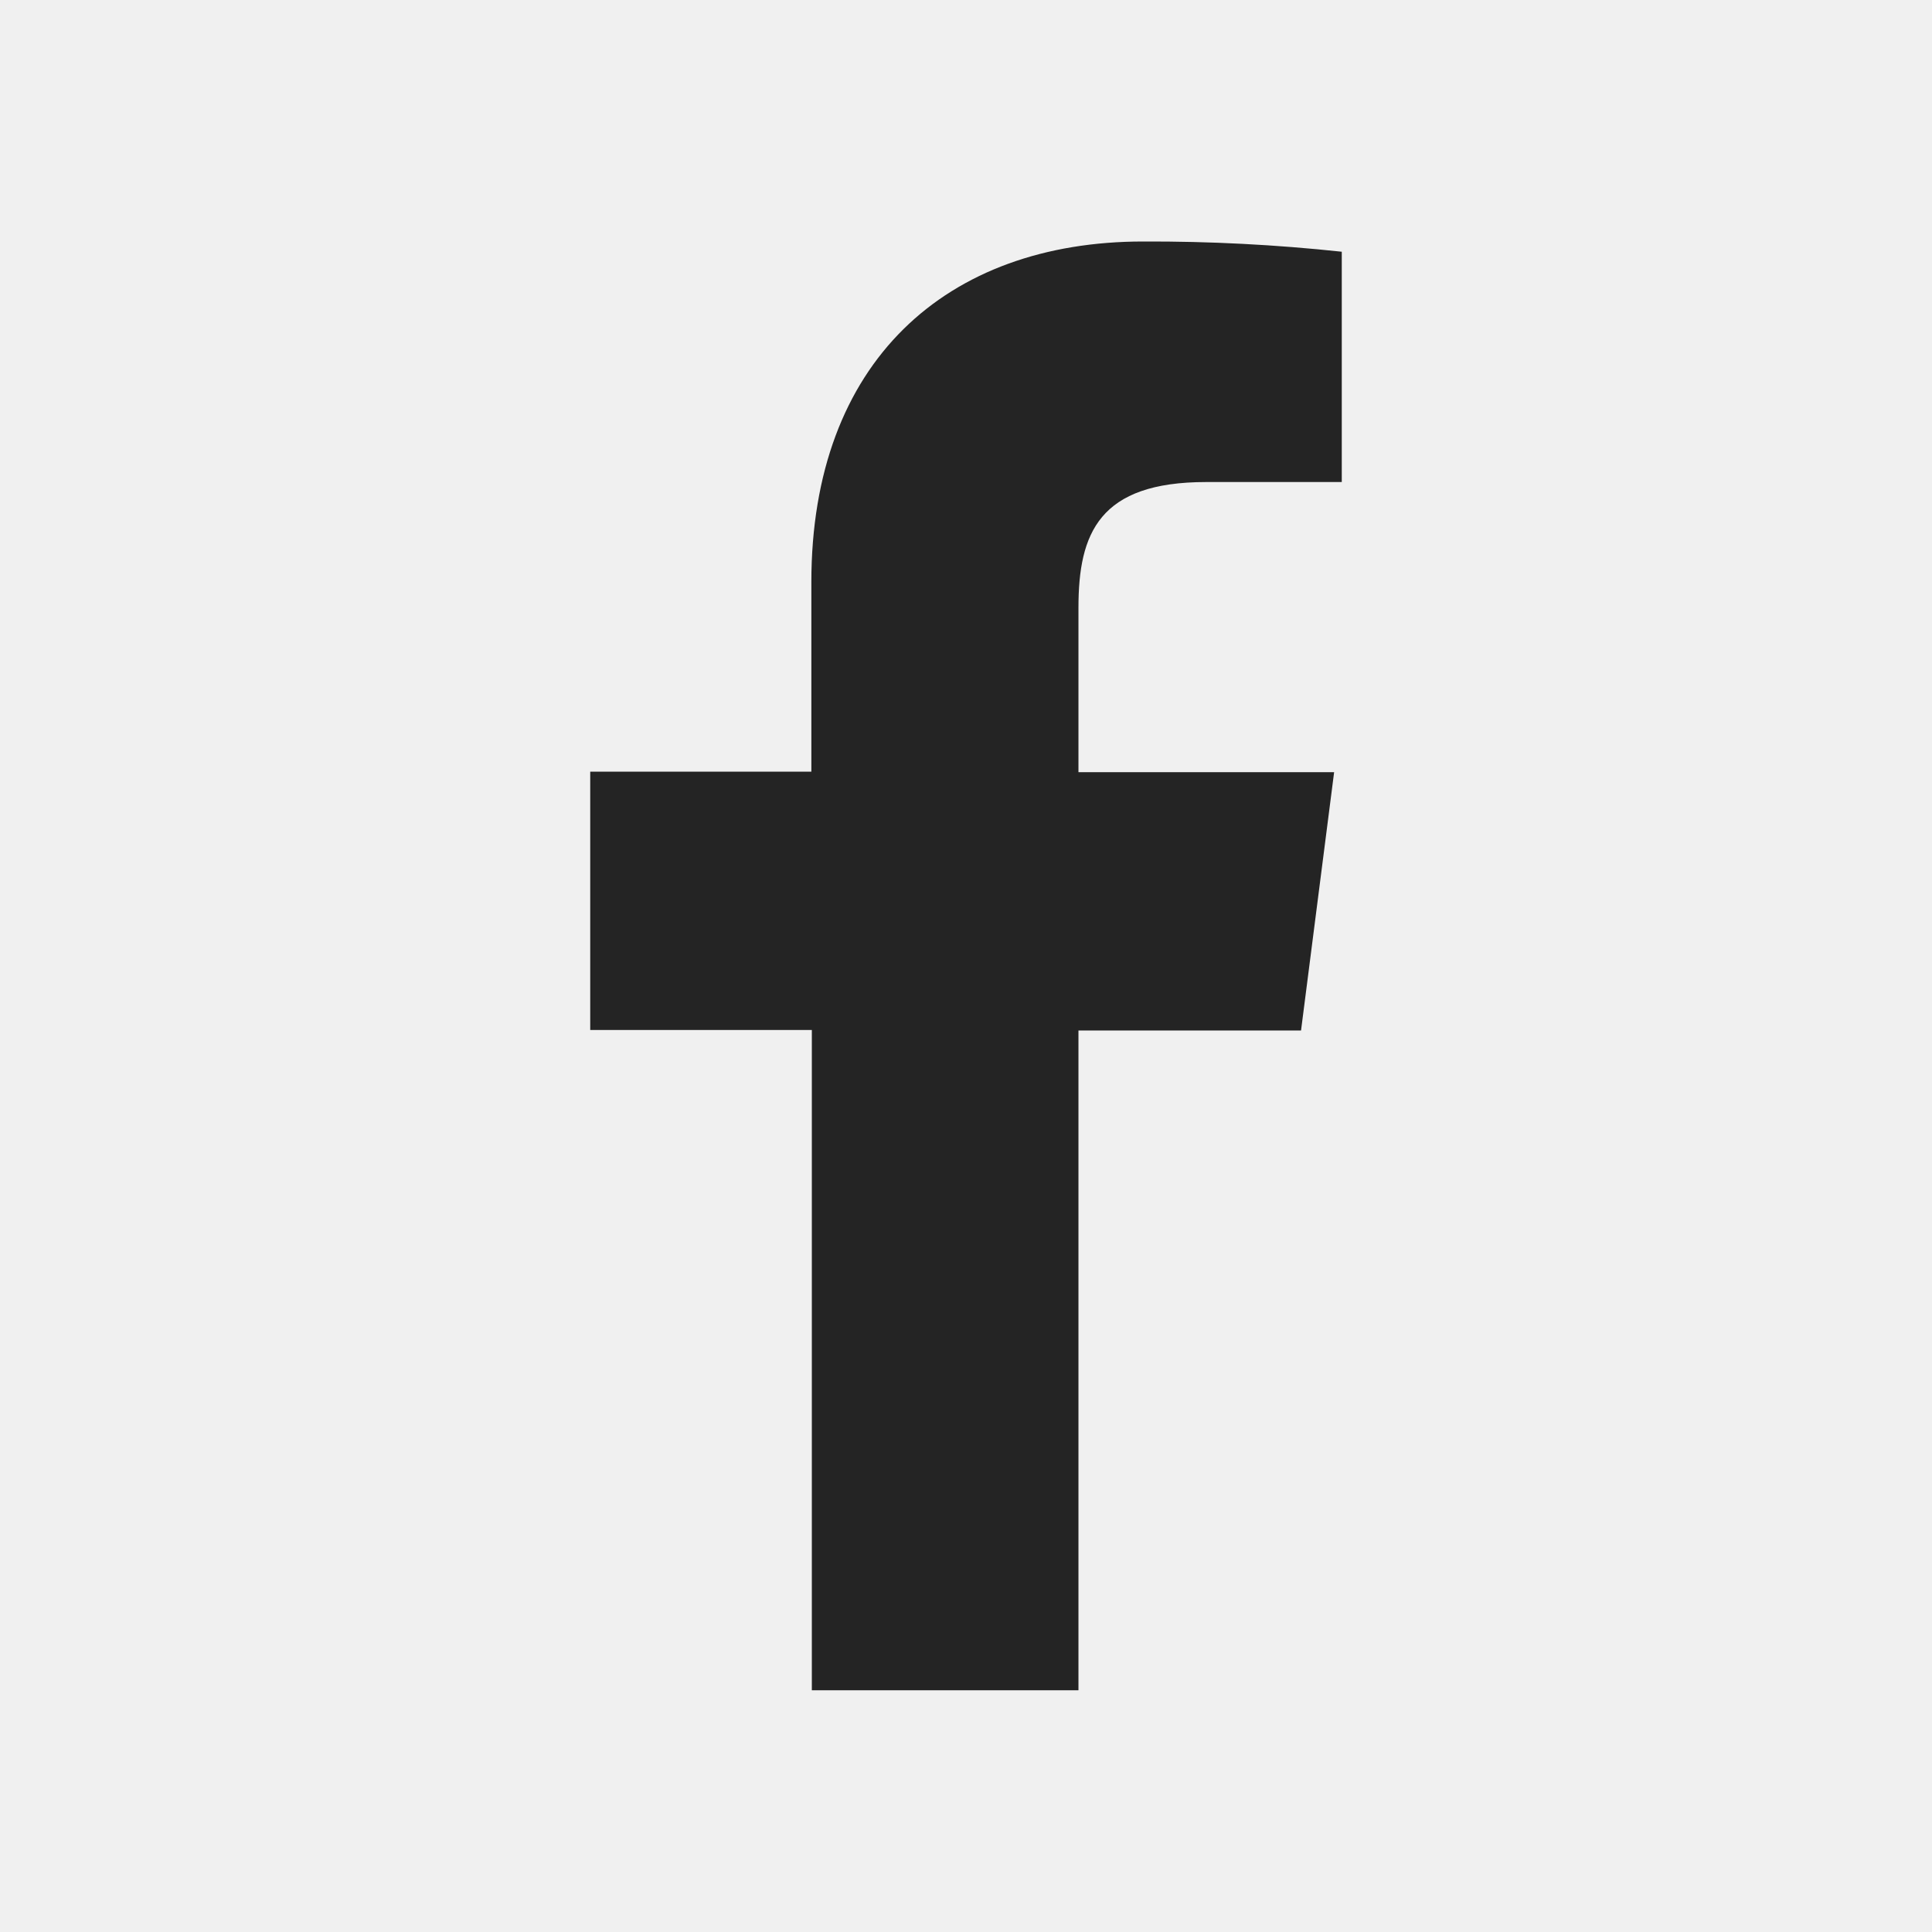
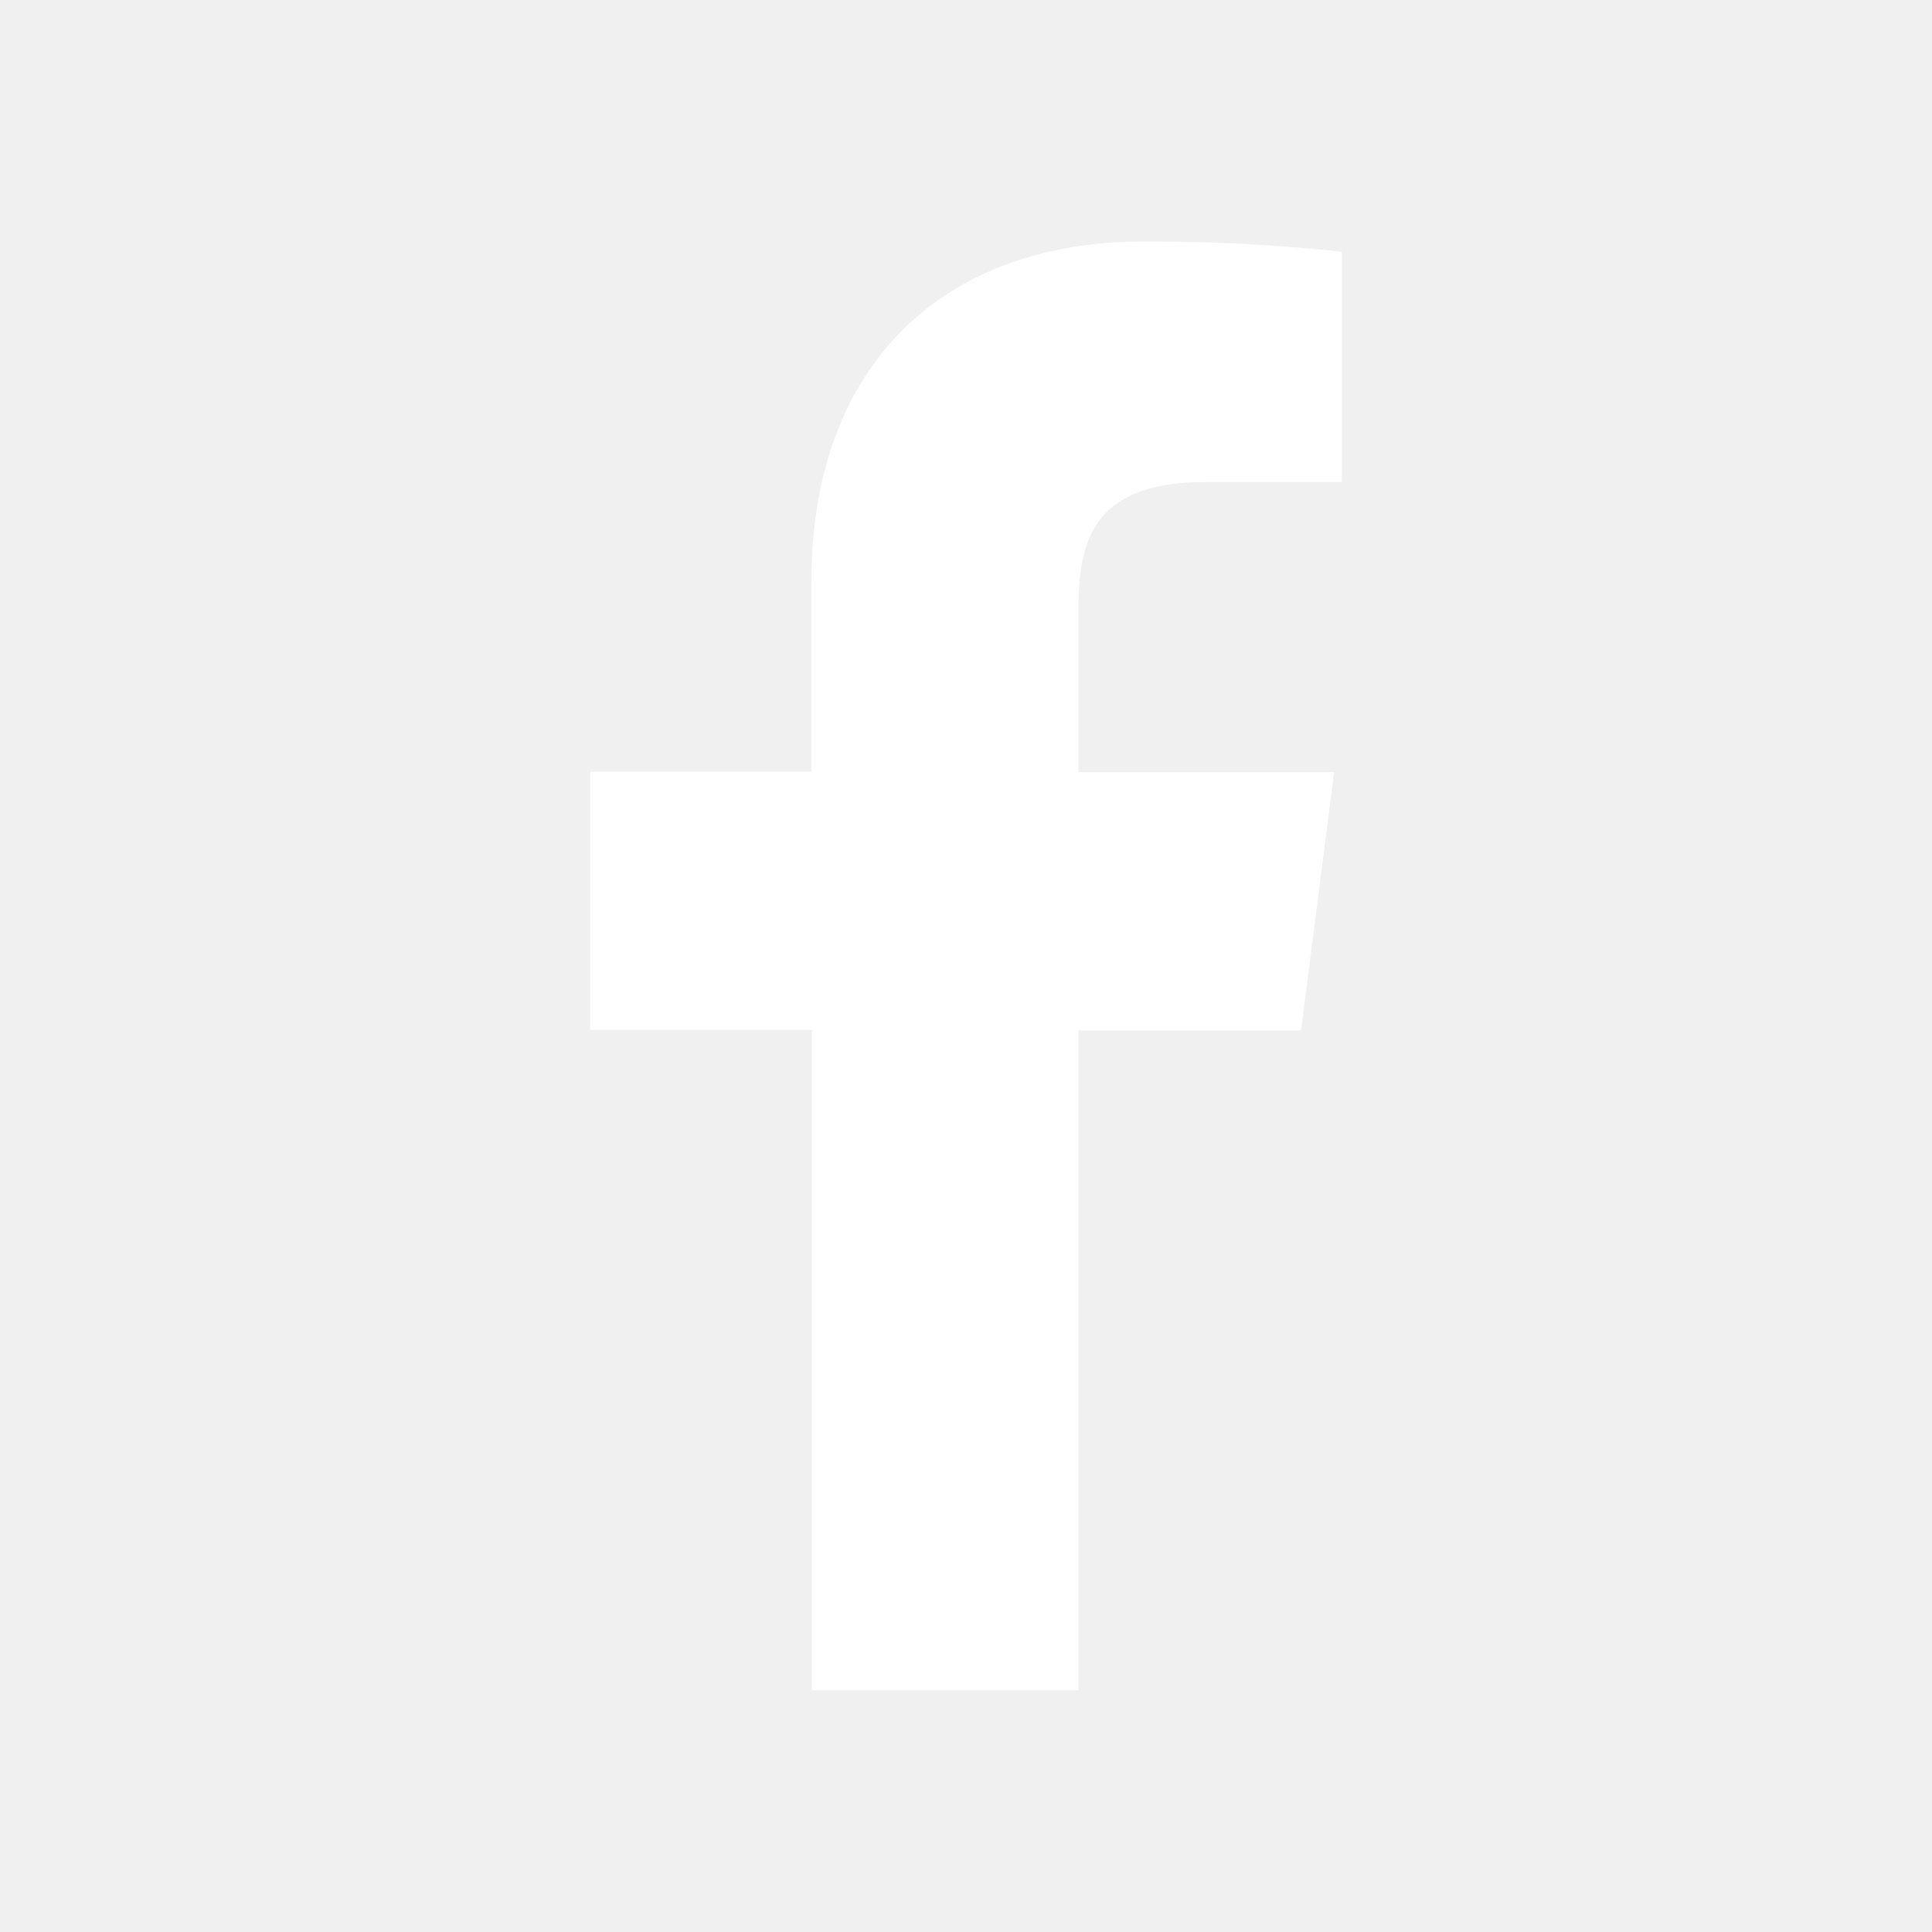
- <svg xmlns="http://www.w3.org/2000/svg" width="24" height="24" viewBox="0 0 24 24" style="fill: #242424;transform: ;msFilter:;">
+ <svg xmlns="http://www.w3.org/2000/svg" width="24" height="24" viewBox="0 0 24 24" style="fill: #fff;transform: ;msFilter:;">
  <path d="M13.397 20.997v-8.196h2.765l.411-3.209h-3.176V7.548c0-.926.258-1.56 1.587-1.56h1.684V3.127A22.336 22.336 0 0 0 14.201 3c-2.444 0-4.122 1.492-4.122 4.231v2.355H7.332v3.209h2.753v8.202h3.312z" />
</svg>
